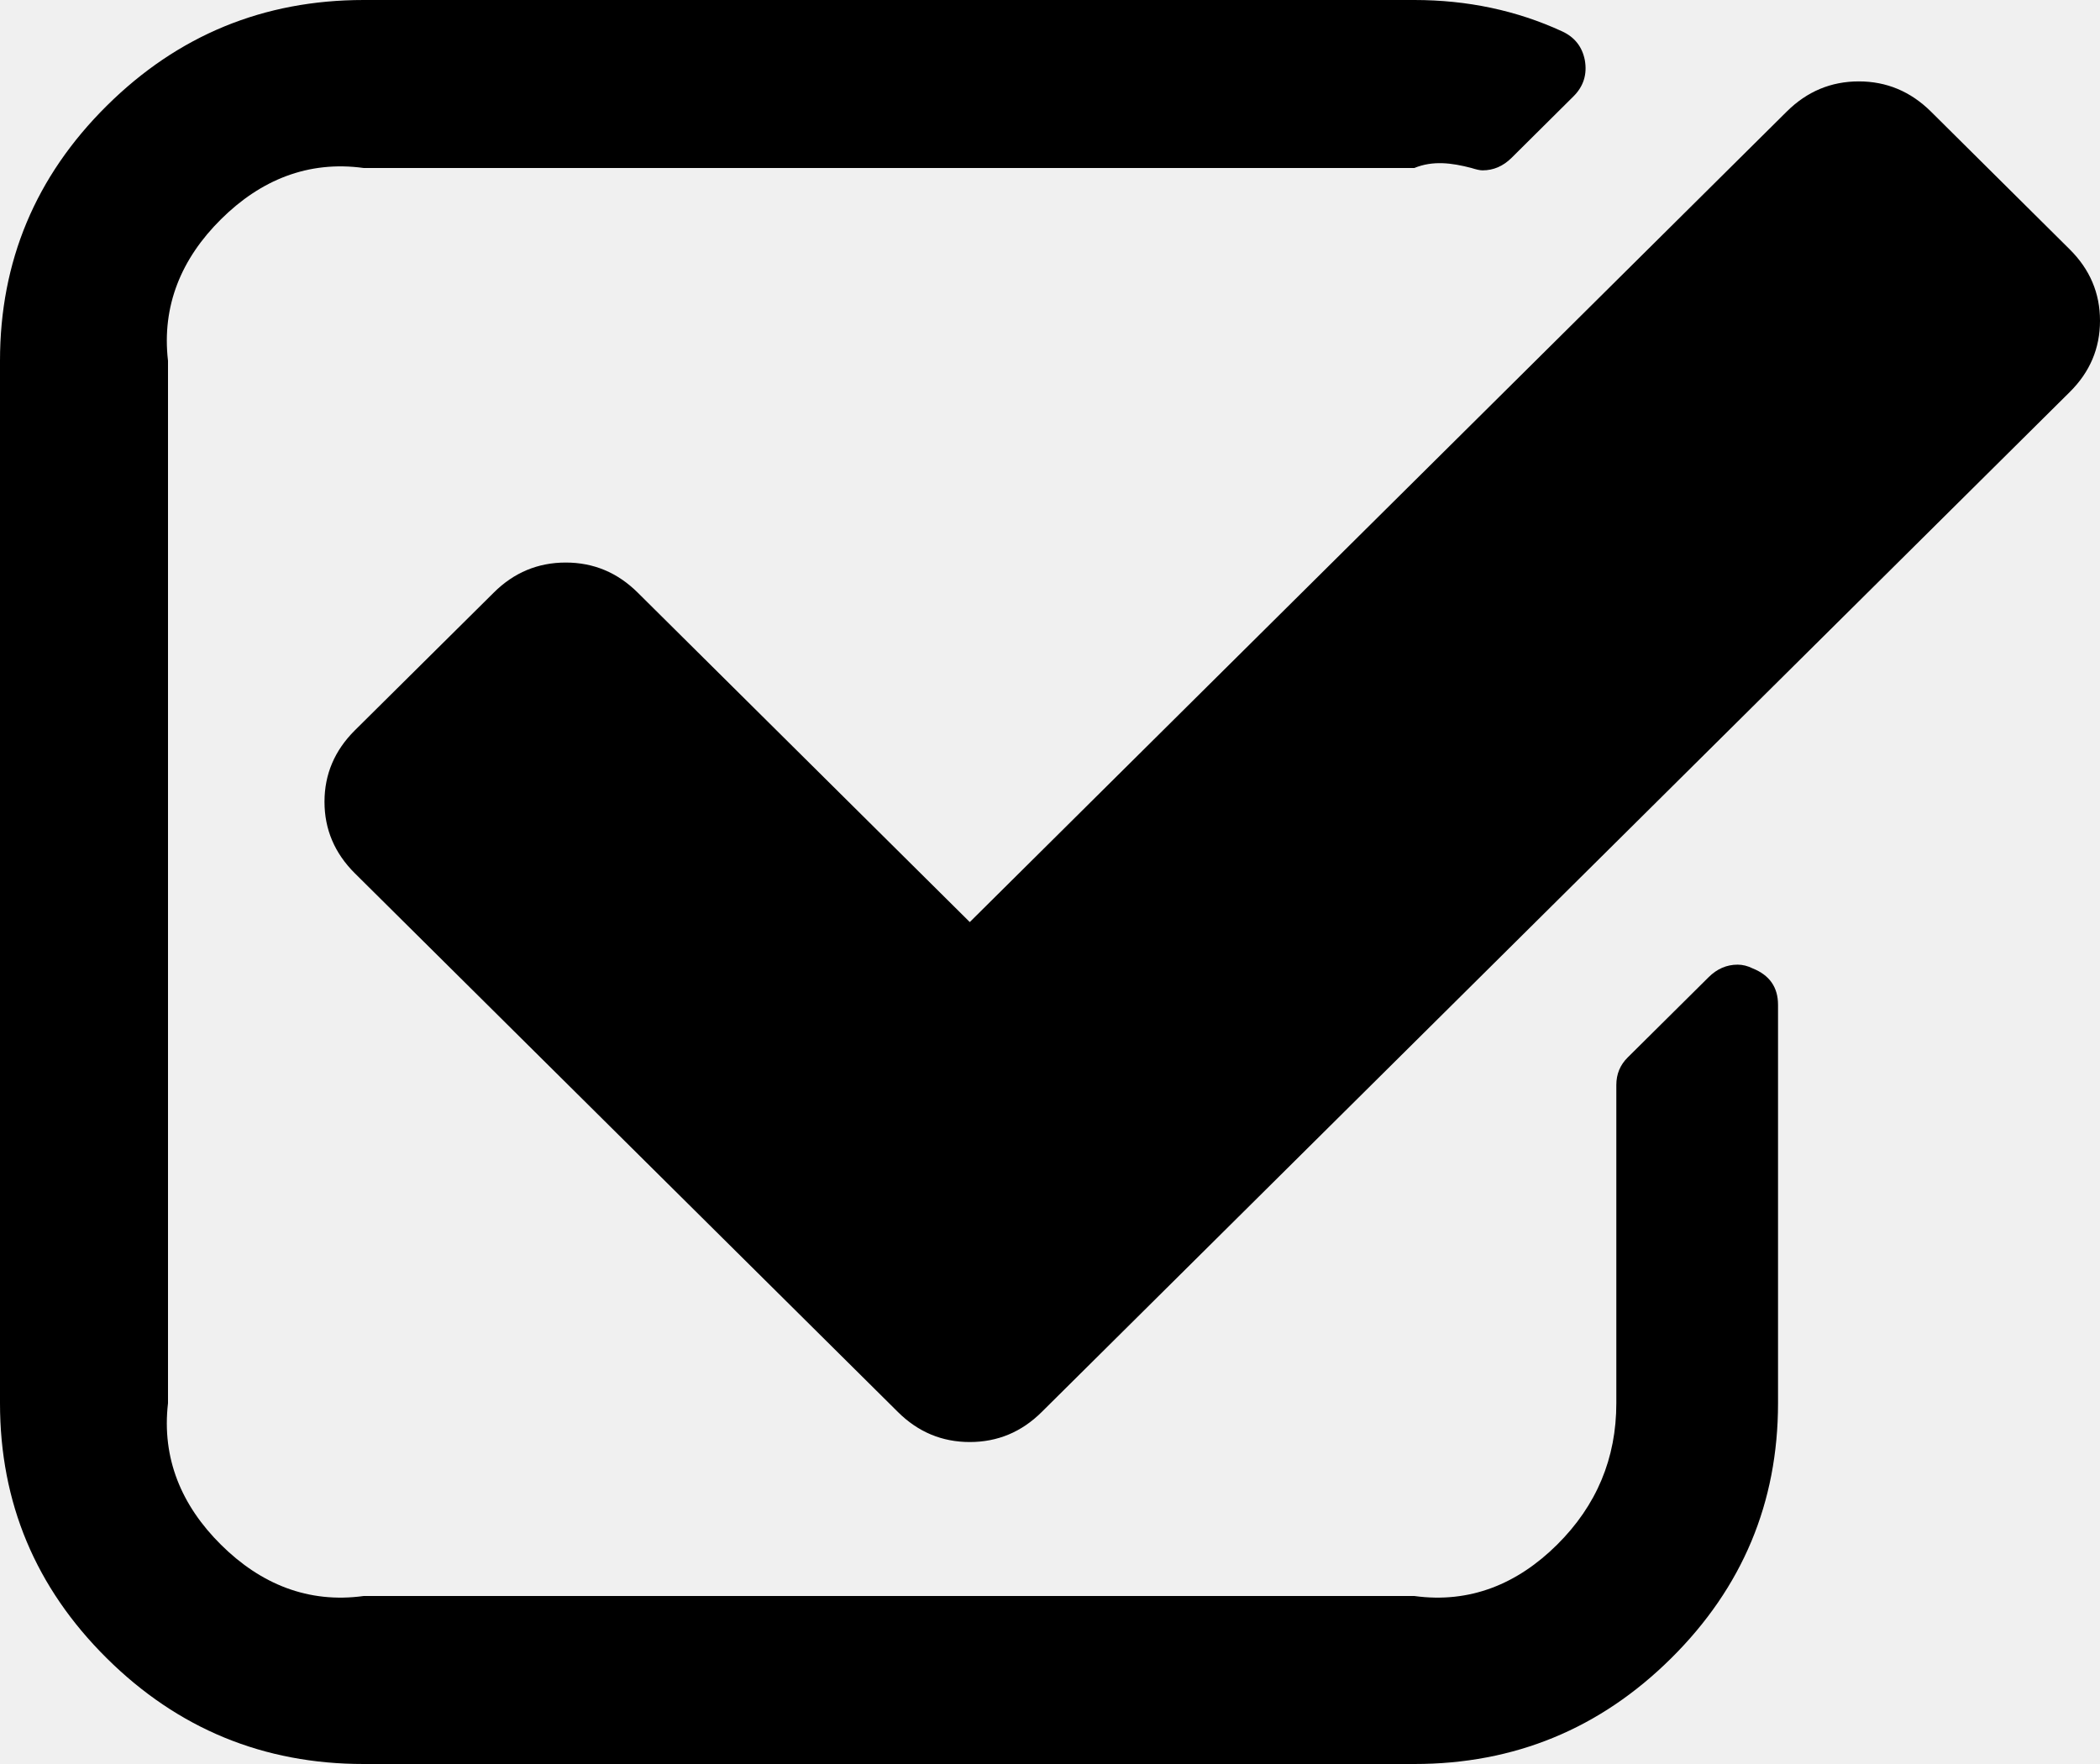
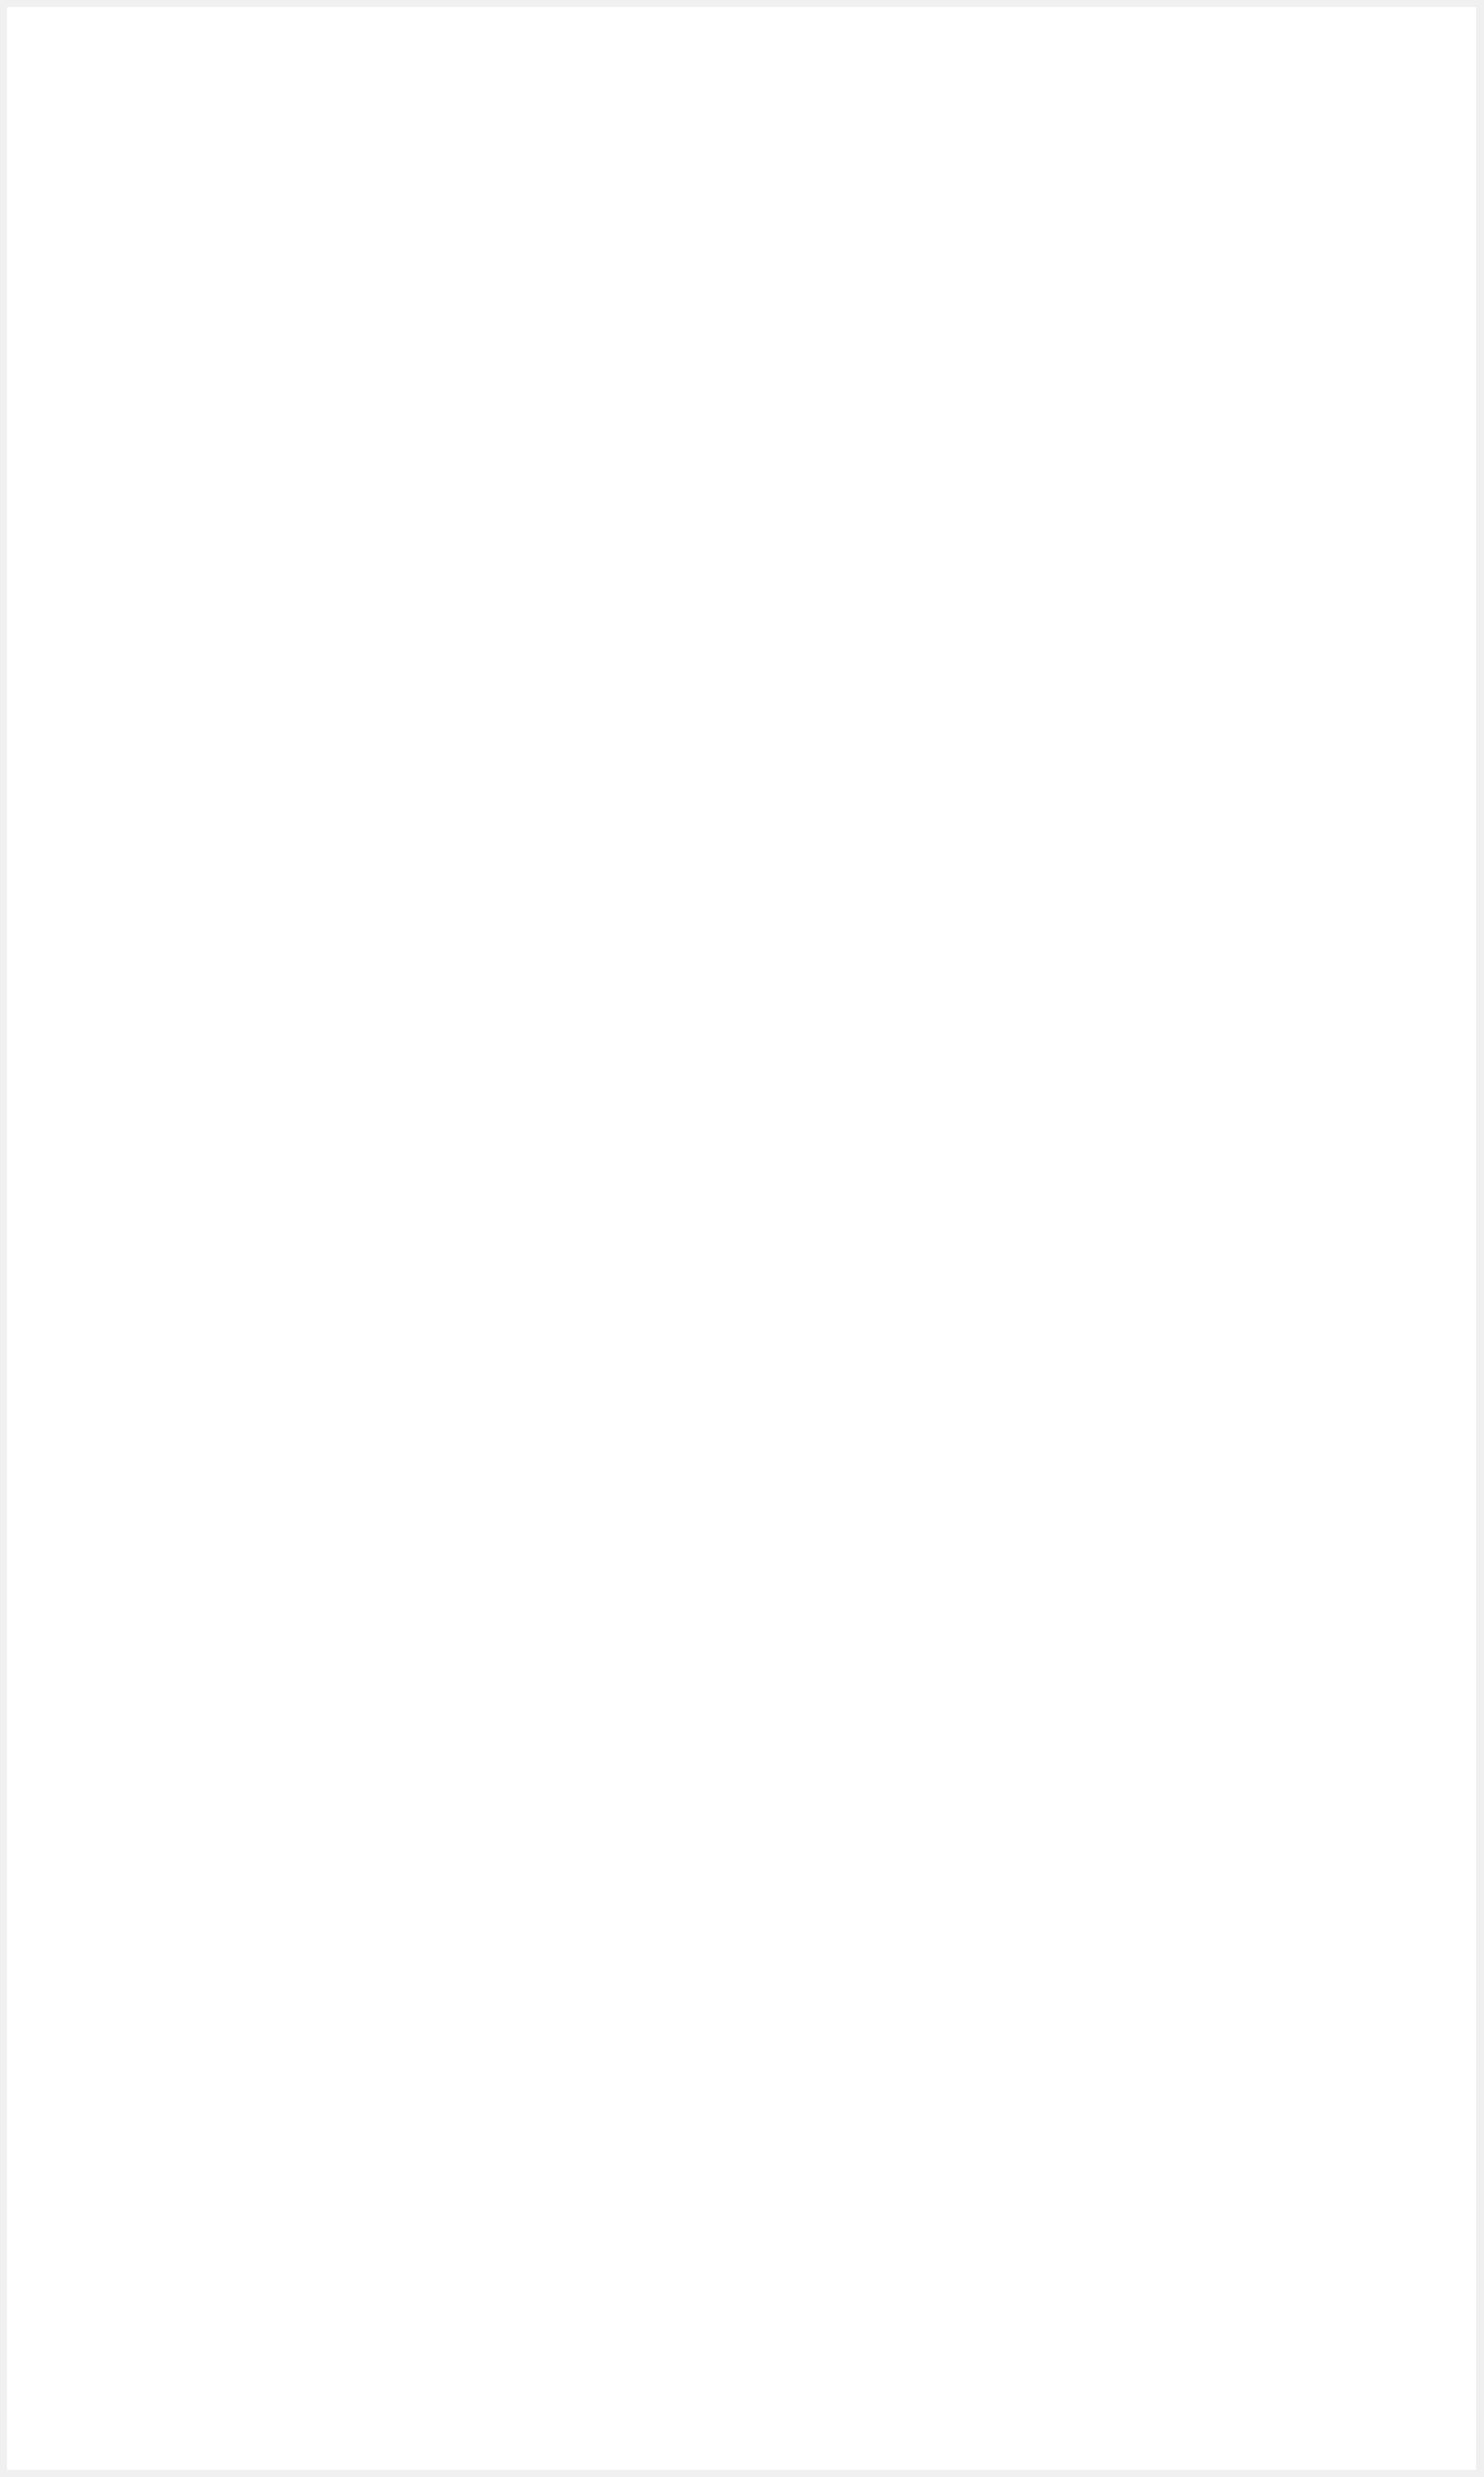
- <svg xmlns="http://www.w3.org/2000/svg" version="1.1" width="25px" height="21px">
-   <g transform="matrix(1 0 0 1 -408 -448 )">
-     <path d="M 20.866 11.529  C 21.066 11.609  21.167 11.753  21.167 11.962  L 21.167 16.705  C 21.167 17.888  20.743 18.9  19.896 19.74  C 19.049 20.58  18.03 21  16.837 21  L 4.33 21  C 3.137 21  2.117 20.58  1.27 19.74  C 0.423 18.9  0 17.888  0 16.705  L 0 4.295  C 0 3.112  0.423 2.1  1.27 1.26  C 2.117 0.42  3.137 0  4.33 0  L 16.837 0  C 17.468 0  18.055 0.124  18.596 0.373  C 18.746 0.442  18.836 0.557  18.867 0.716  C 18.897 0.885  18.851 1.029  18.731 1.148  L 17.995 1.879  C 17.894 1.979  17.779 2.028  17.649 2.028  C 17.619 2.028  17.574 2.018  17.514 1.999  C 17.283 1.939  17.058 1.909  16.837 2  L 4.33 2  C 3.668 1.909  3.102 2.143  2.631 2.61  C 2.16 3.077  1.924 3.639  2 4.295  L 2 16.705  C 1.924 17.361  2.16 17.923  2.631 18.39  C 3.102 18.857  3.668 19.091  4.33 19  L 16.837 19  C 17.498 19.091  18.065 18.857  18.536 18.39  C 19.007 17.923  19.242 17.361  19.242 16.705  L 19.242 12.916  C 19.242 12.787  19.287 12.678  19.378 12.588  L 20.34 11.634  C 20.44 11.534  20.555 11.484  20.686 11.484  C 20.746 11.484  20.806 11.499  20.866 11.529  Z M 25 3.818  C 25 4.146  24.88 4.43  24.639 4.668  L 12.402 16.809  C 12.162 17.048  11.876 17.167  11.545 17.167  C 11.215 17.167  10.929 17.048  10.689 16.809  L 4.224 10.396  C 3.984 10.157  3.863 9.874  3.863 9.545  C 3.863 9.217  3.984 8.934  4.224 8.695  L 5.878 7.055  C 6.118 6.816  6.404 6.697  6.735 6.697  C 7.066 6.697  7.351 6.816  7.592 7.055  L 11.545 10.977  L 21.272 1.327  C 21.512 1.089  21.798 0.969  22.129 0.969  C 22.459 0.969  22.745 1.089  22.986 1.327  L 24.639 2.968  C 24.88 3.207  25 3.49  25 3.818  Z " fill-rule="nonzero" fill="#000000" stroke="none" transform="matrix(1 0 0 1 408 448 )" />
+ <svg xmlns="http://www.w3.org/2000/svg" version="1.1" width="209px" height="349px">
+   <g transform="matrix(1 0 0 1 -186 -178 )">
+     <path d="M 187 179  L 394 179  L 394 526  L 187 526  L 187 179  Z " fill-rule="nonzero" fill="#ffffff" stroke="none" />
  </g>
</svg>
